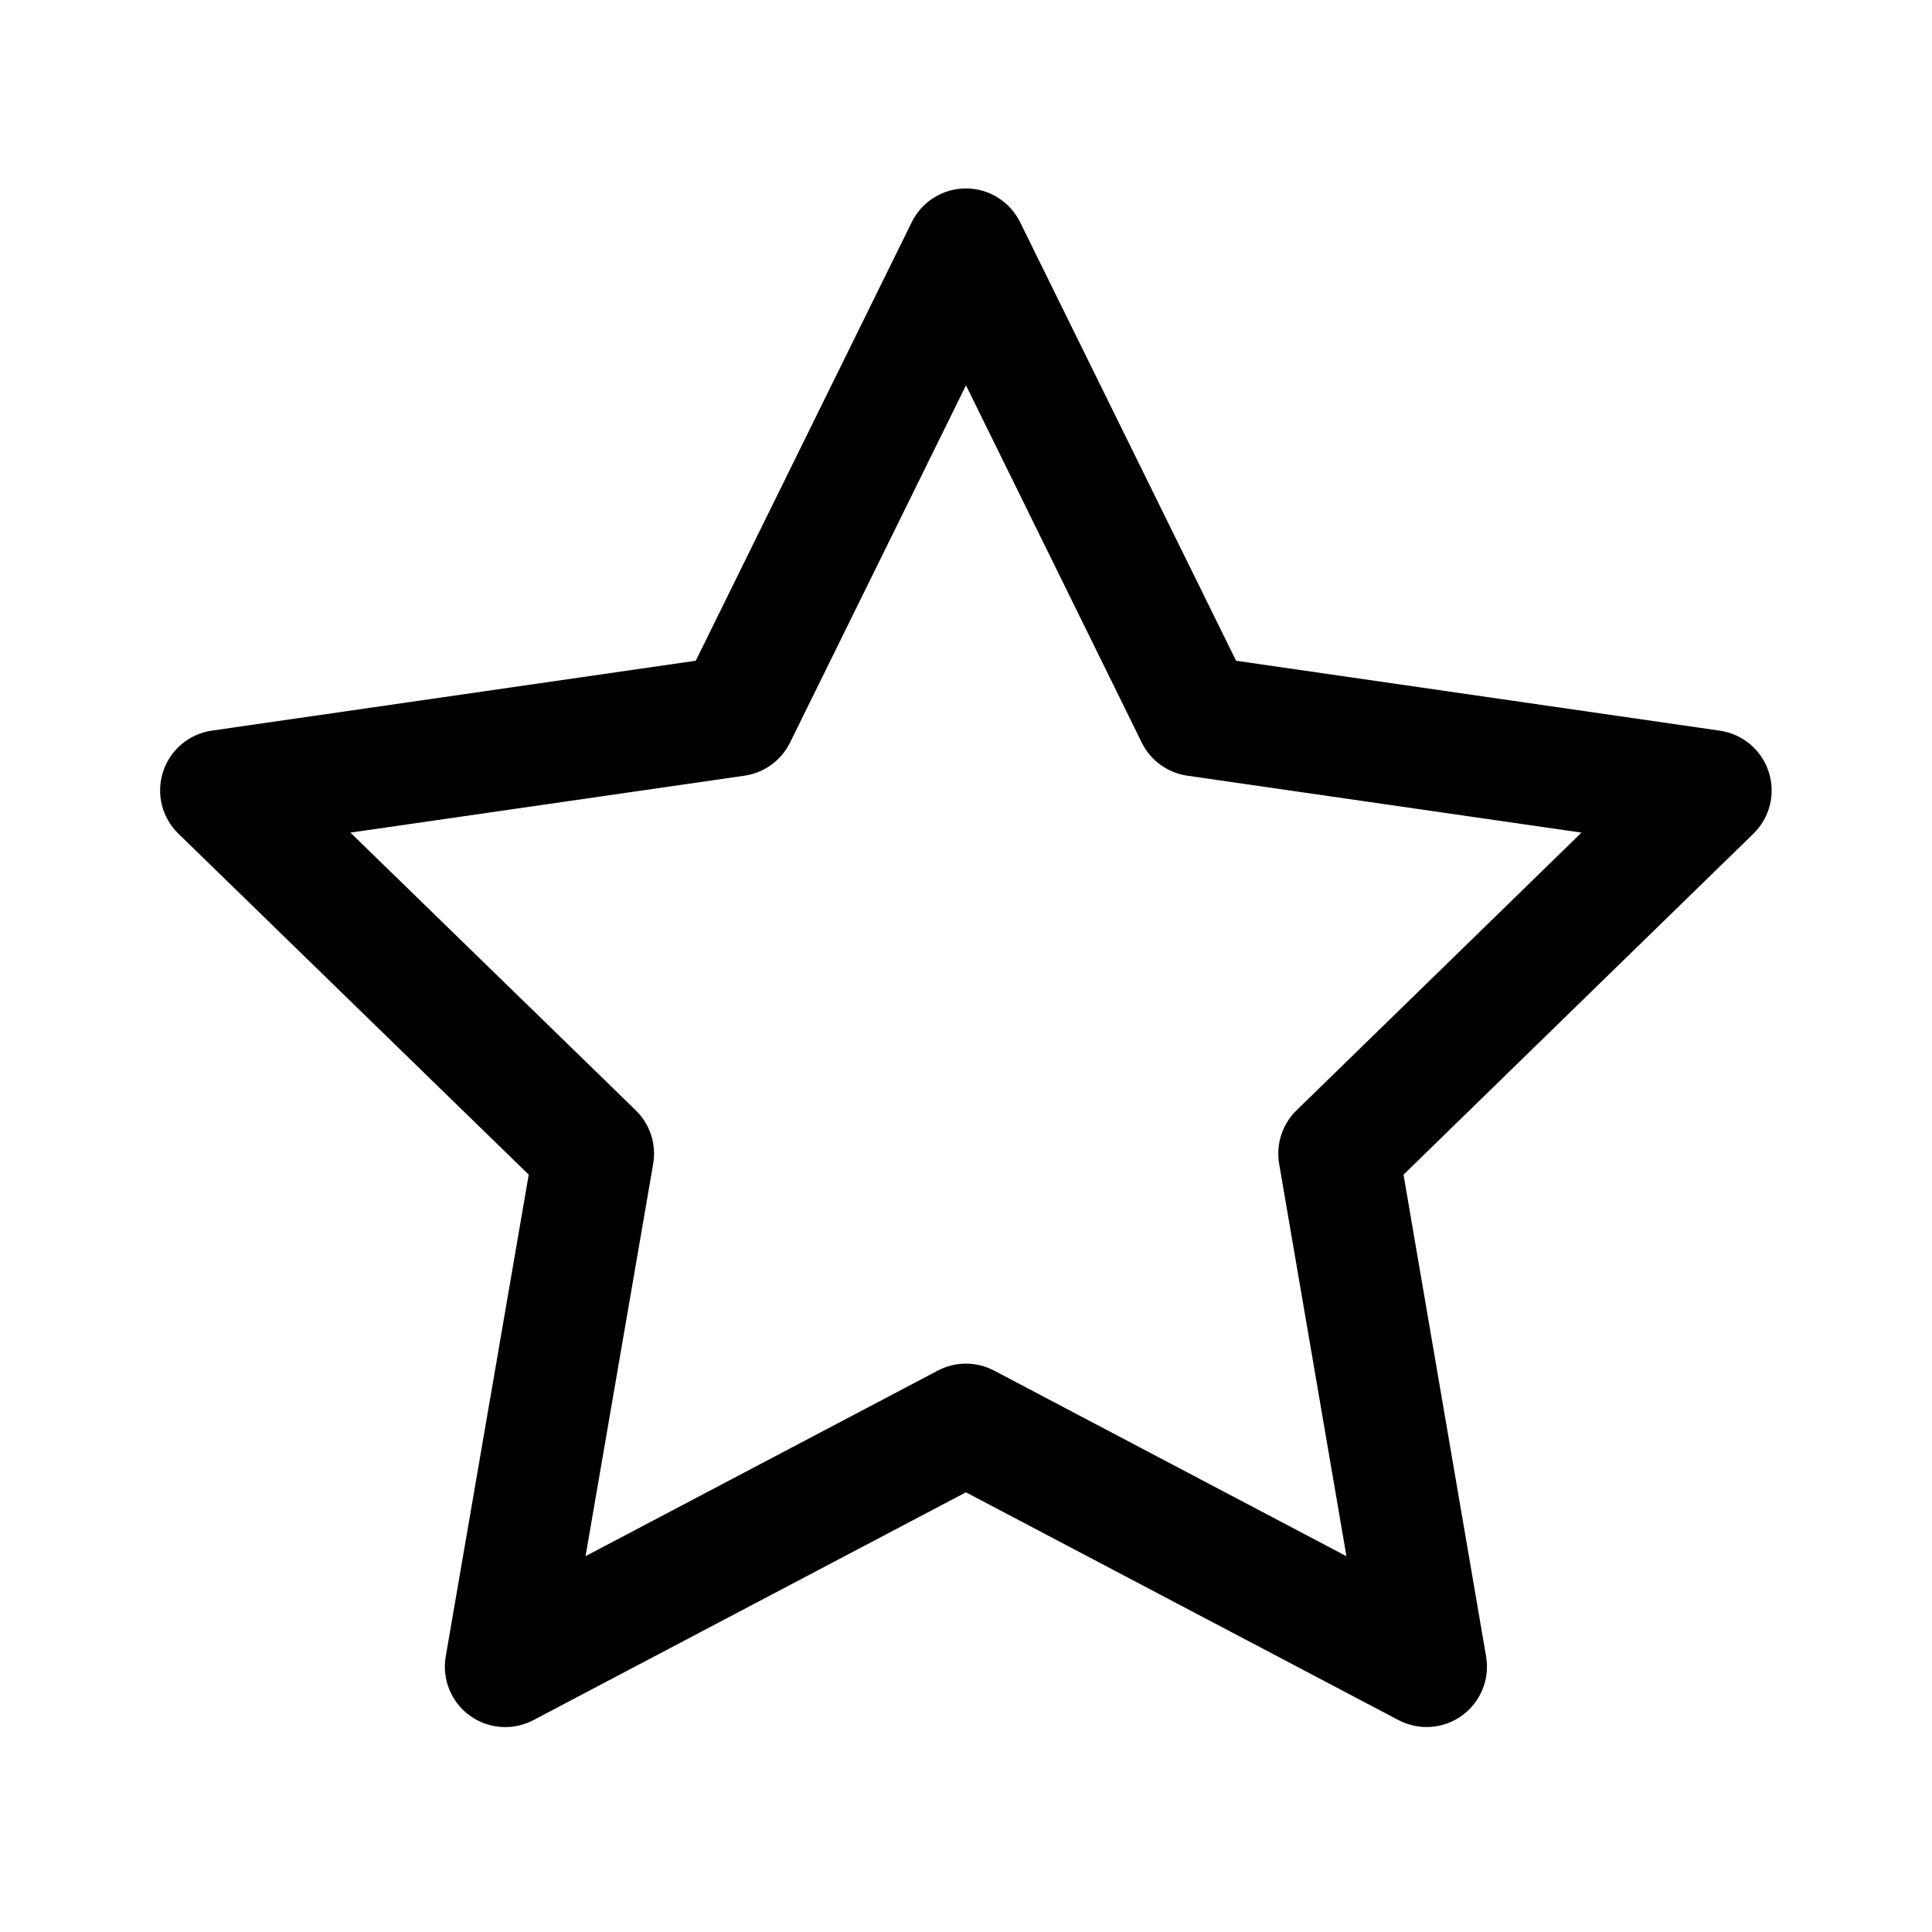
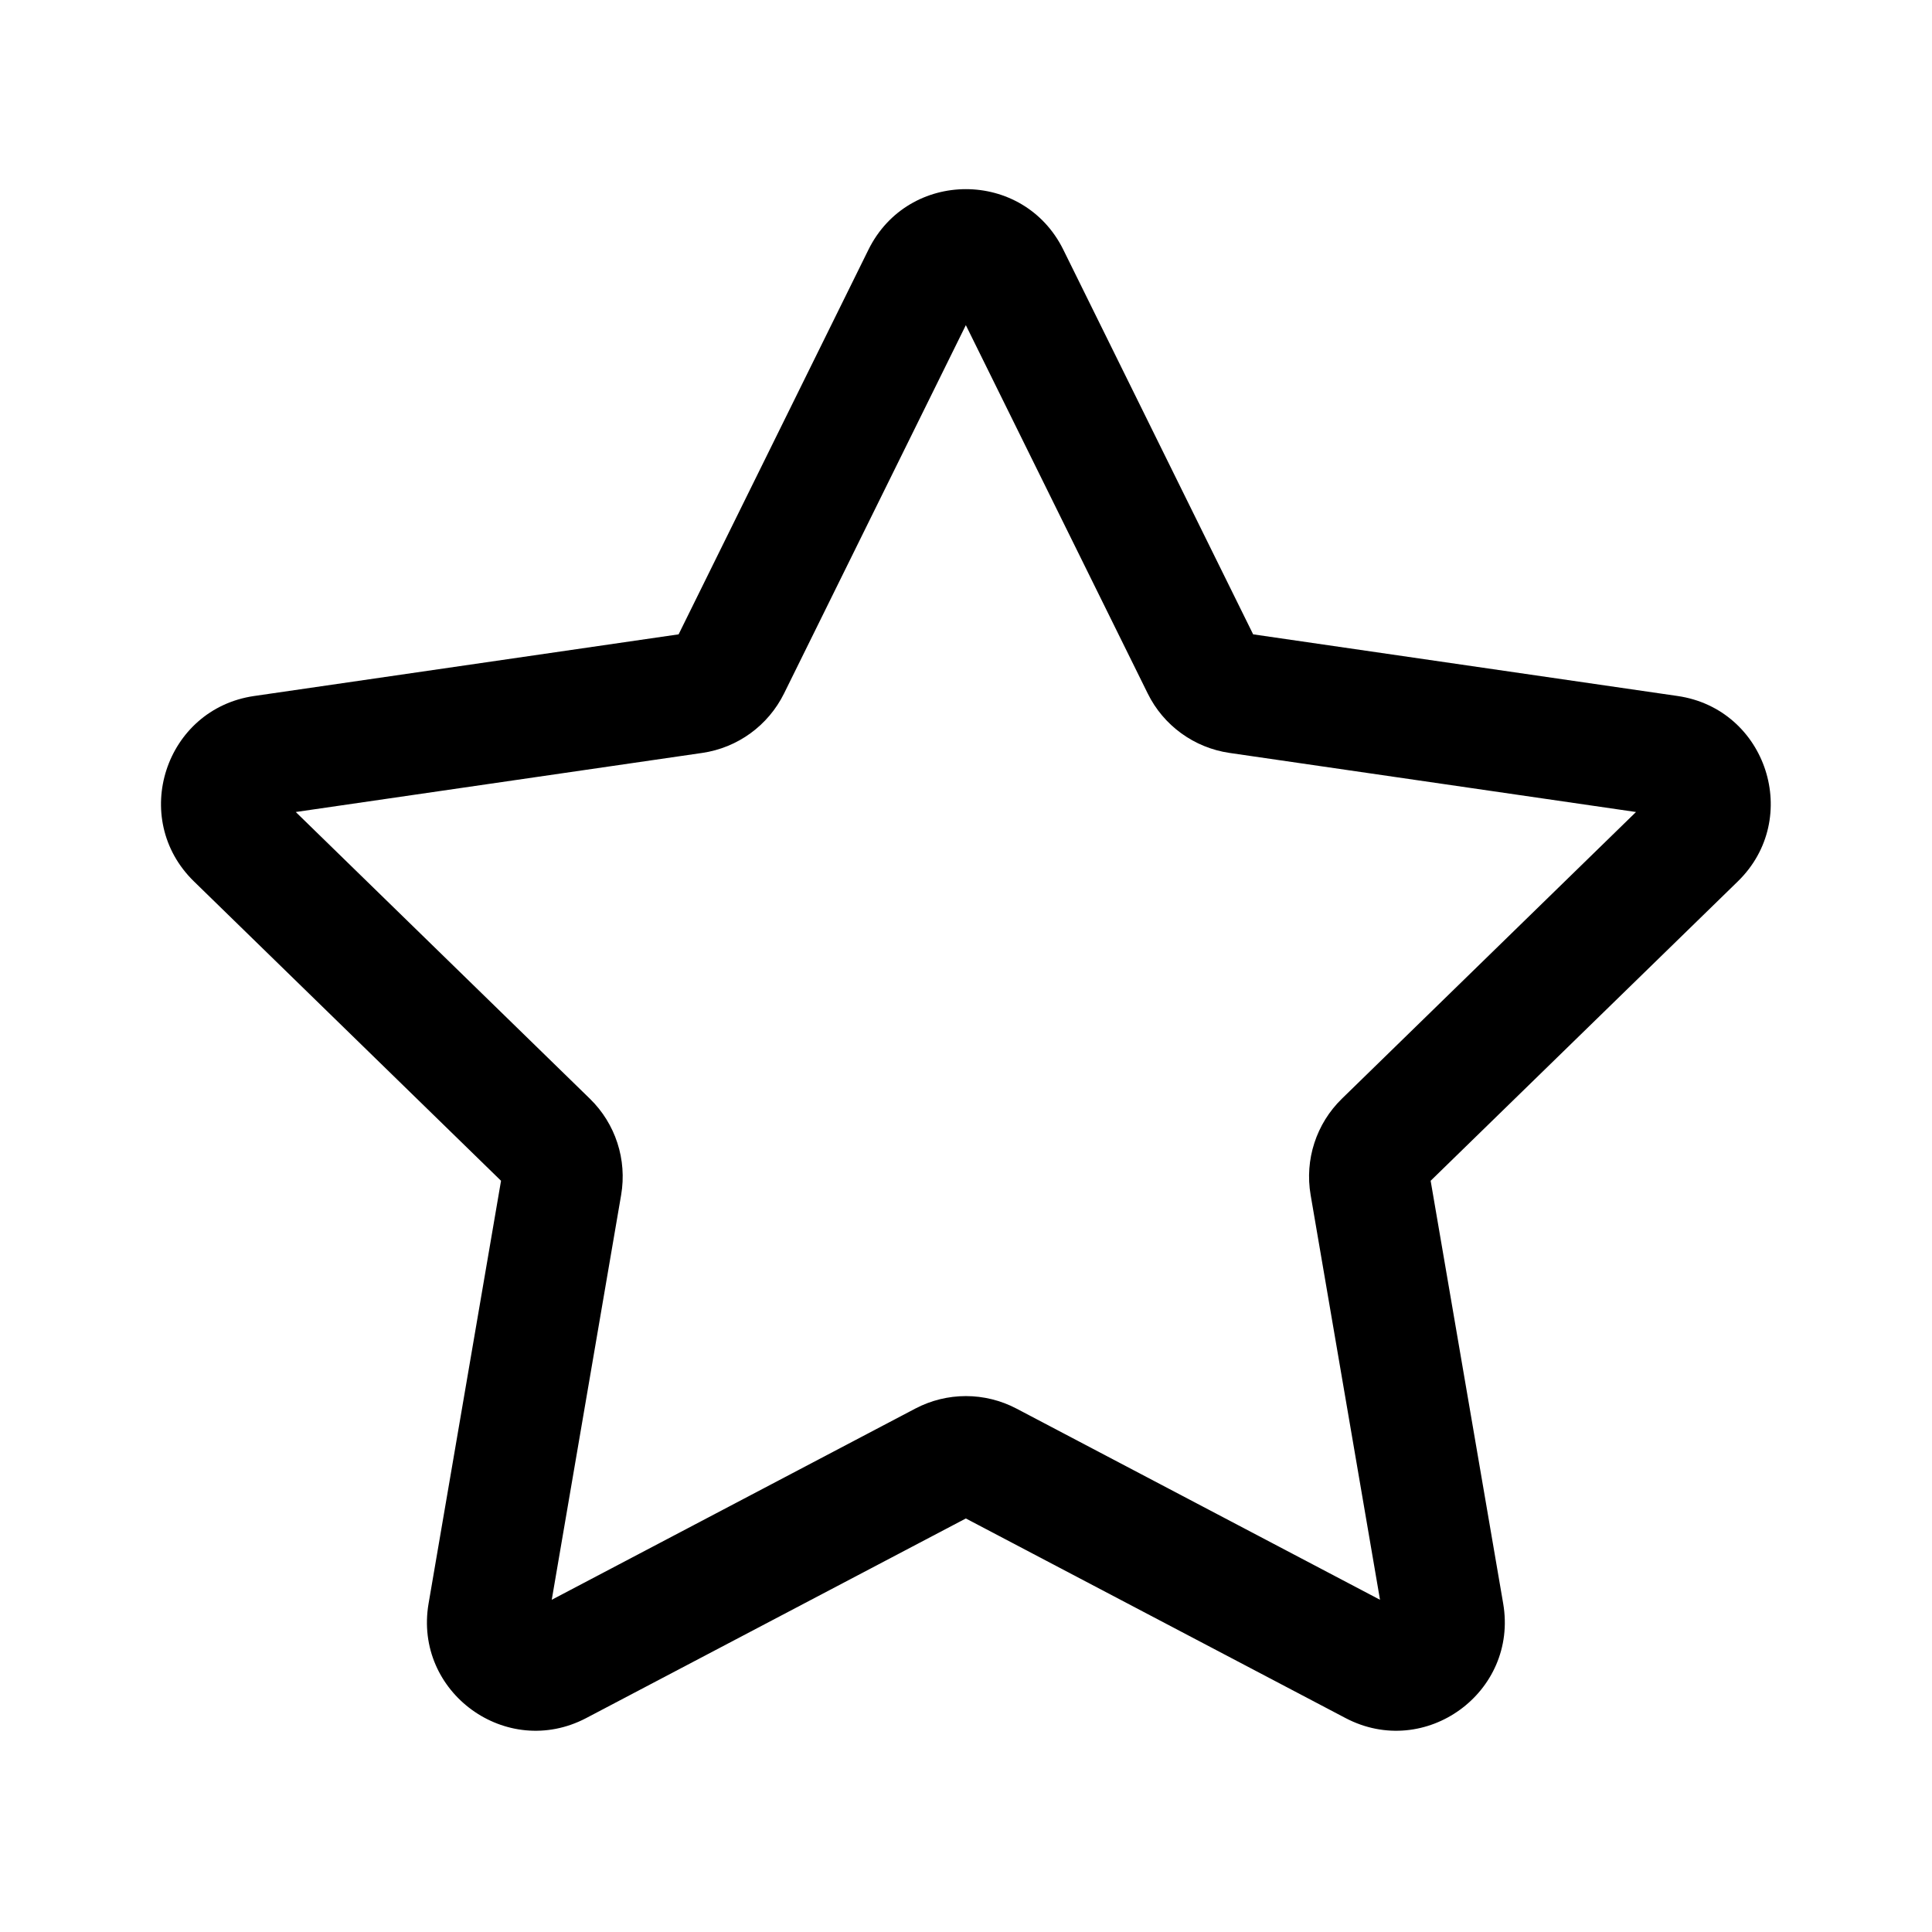
<svg xmlns="http://www.w3.org/2000/svg" viewBox="0 0 24 24" fill="none">
-   <path d="M8.643 8.208l2.683-5.448a.75.75 0 011.346 0l2.683 5.448 6.011.869a.75.75 0 01.416 1.279l-4.347 4.236 1.026 5.986a.75.75 0 01-1.088.79l-5.374-2.83-5.373 2.83a.75.75 0 01-1.089-.79l1.031-5.986-4.352-4.236a.75.75 0 01.416-1.28l6.01-.868zm3.356-3.42L9.814 9.225a.75.75 0 01-.566.411l-4.895.707 3.545 3.45a.75.75 0 01.216.665l-.84 4.873 4.376-2.305a.75.75 0 01.699 0l4.377 2.306-.836-4.875a.75.75 0 01.216-.664l3.54-3.45-4.896-.707a.75.75 0 01-.566-.41L12 4.787z" fill="currentColor" />
+   <path d="M10.788 3.102C11.283 2.099 12.714 2.099 13.209 3.102L15.567 7.88L20.84 8.646C21.947 8.807 22.389 10.168 21.588 10.949L17.772 14.668L18.673 19.919C18.862 21.022 17.705 21.863 16.714 21.342L11.998 18.863L7.283 21.342C6.292 21.863 5.135 21.022 5.324 19.919L6.224 14.668L2.409 10.949C1.608 10.168 2.05 8.807 3.157 8.646L8.43 7.88L10.788 3.102ZM11.998 4.039L9.74 8.614C9.543 9.013 9.163 9.289 8.724 9.353L3.674 10.087L7.328 13.649C7.646 13.959 7.791 14.405 7.716 14.844L6.854 19.873L11.37 17.498C11.764 17.291 12.233 17.291 12.627 17.498L17.143 19.873L16.281 14.844C16.206 14.405 16.351 13.959 16.669 13.649L20.323 10.087L15.273 9.353C14.834 9.289 14.453 9.013 14.257 8.614L11.998 4.039Z" fill="currentColor" />
</svg>
